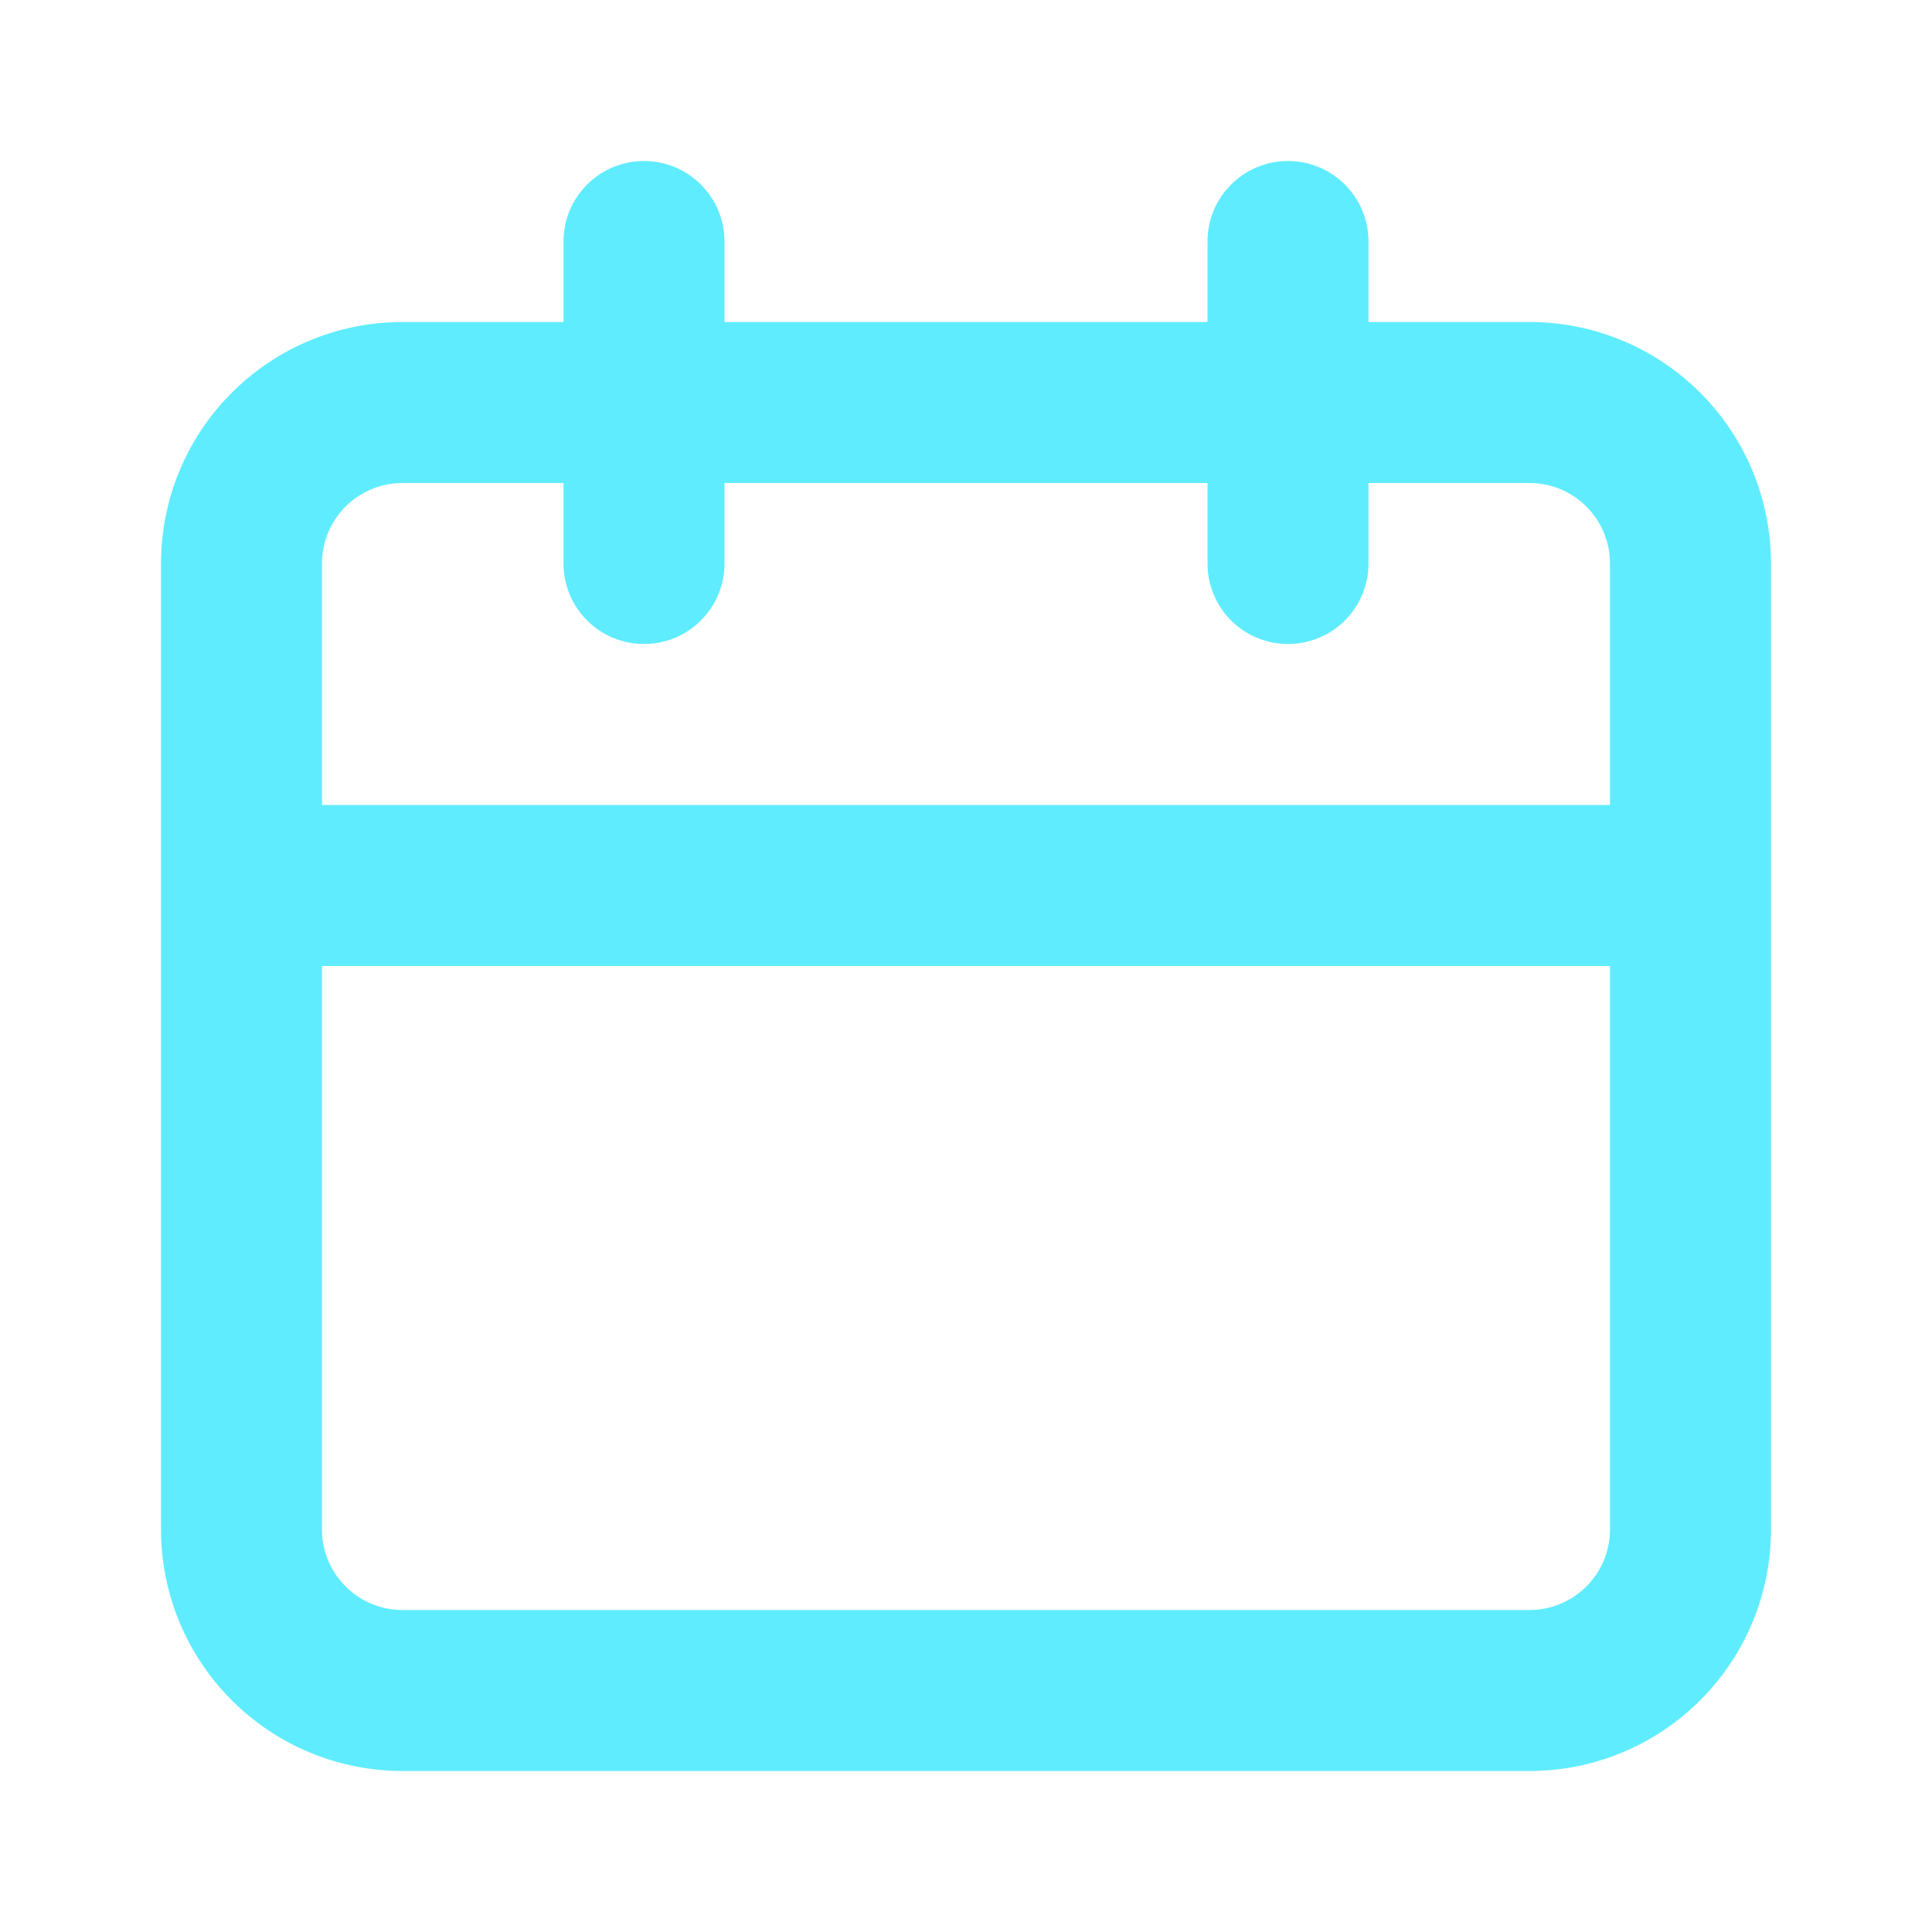
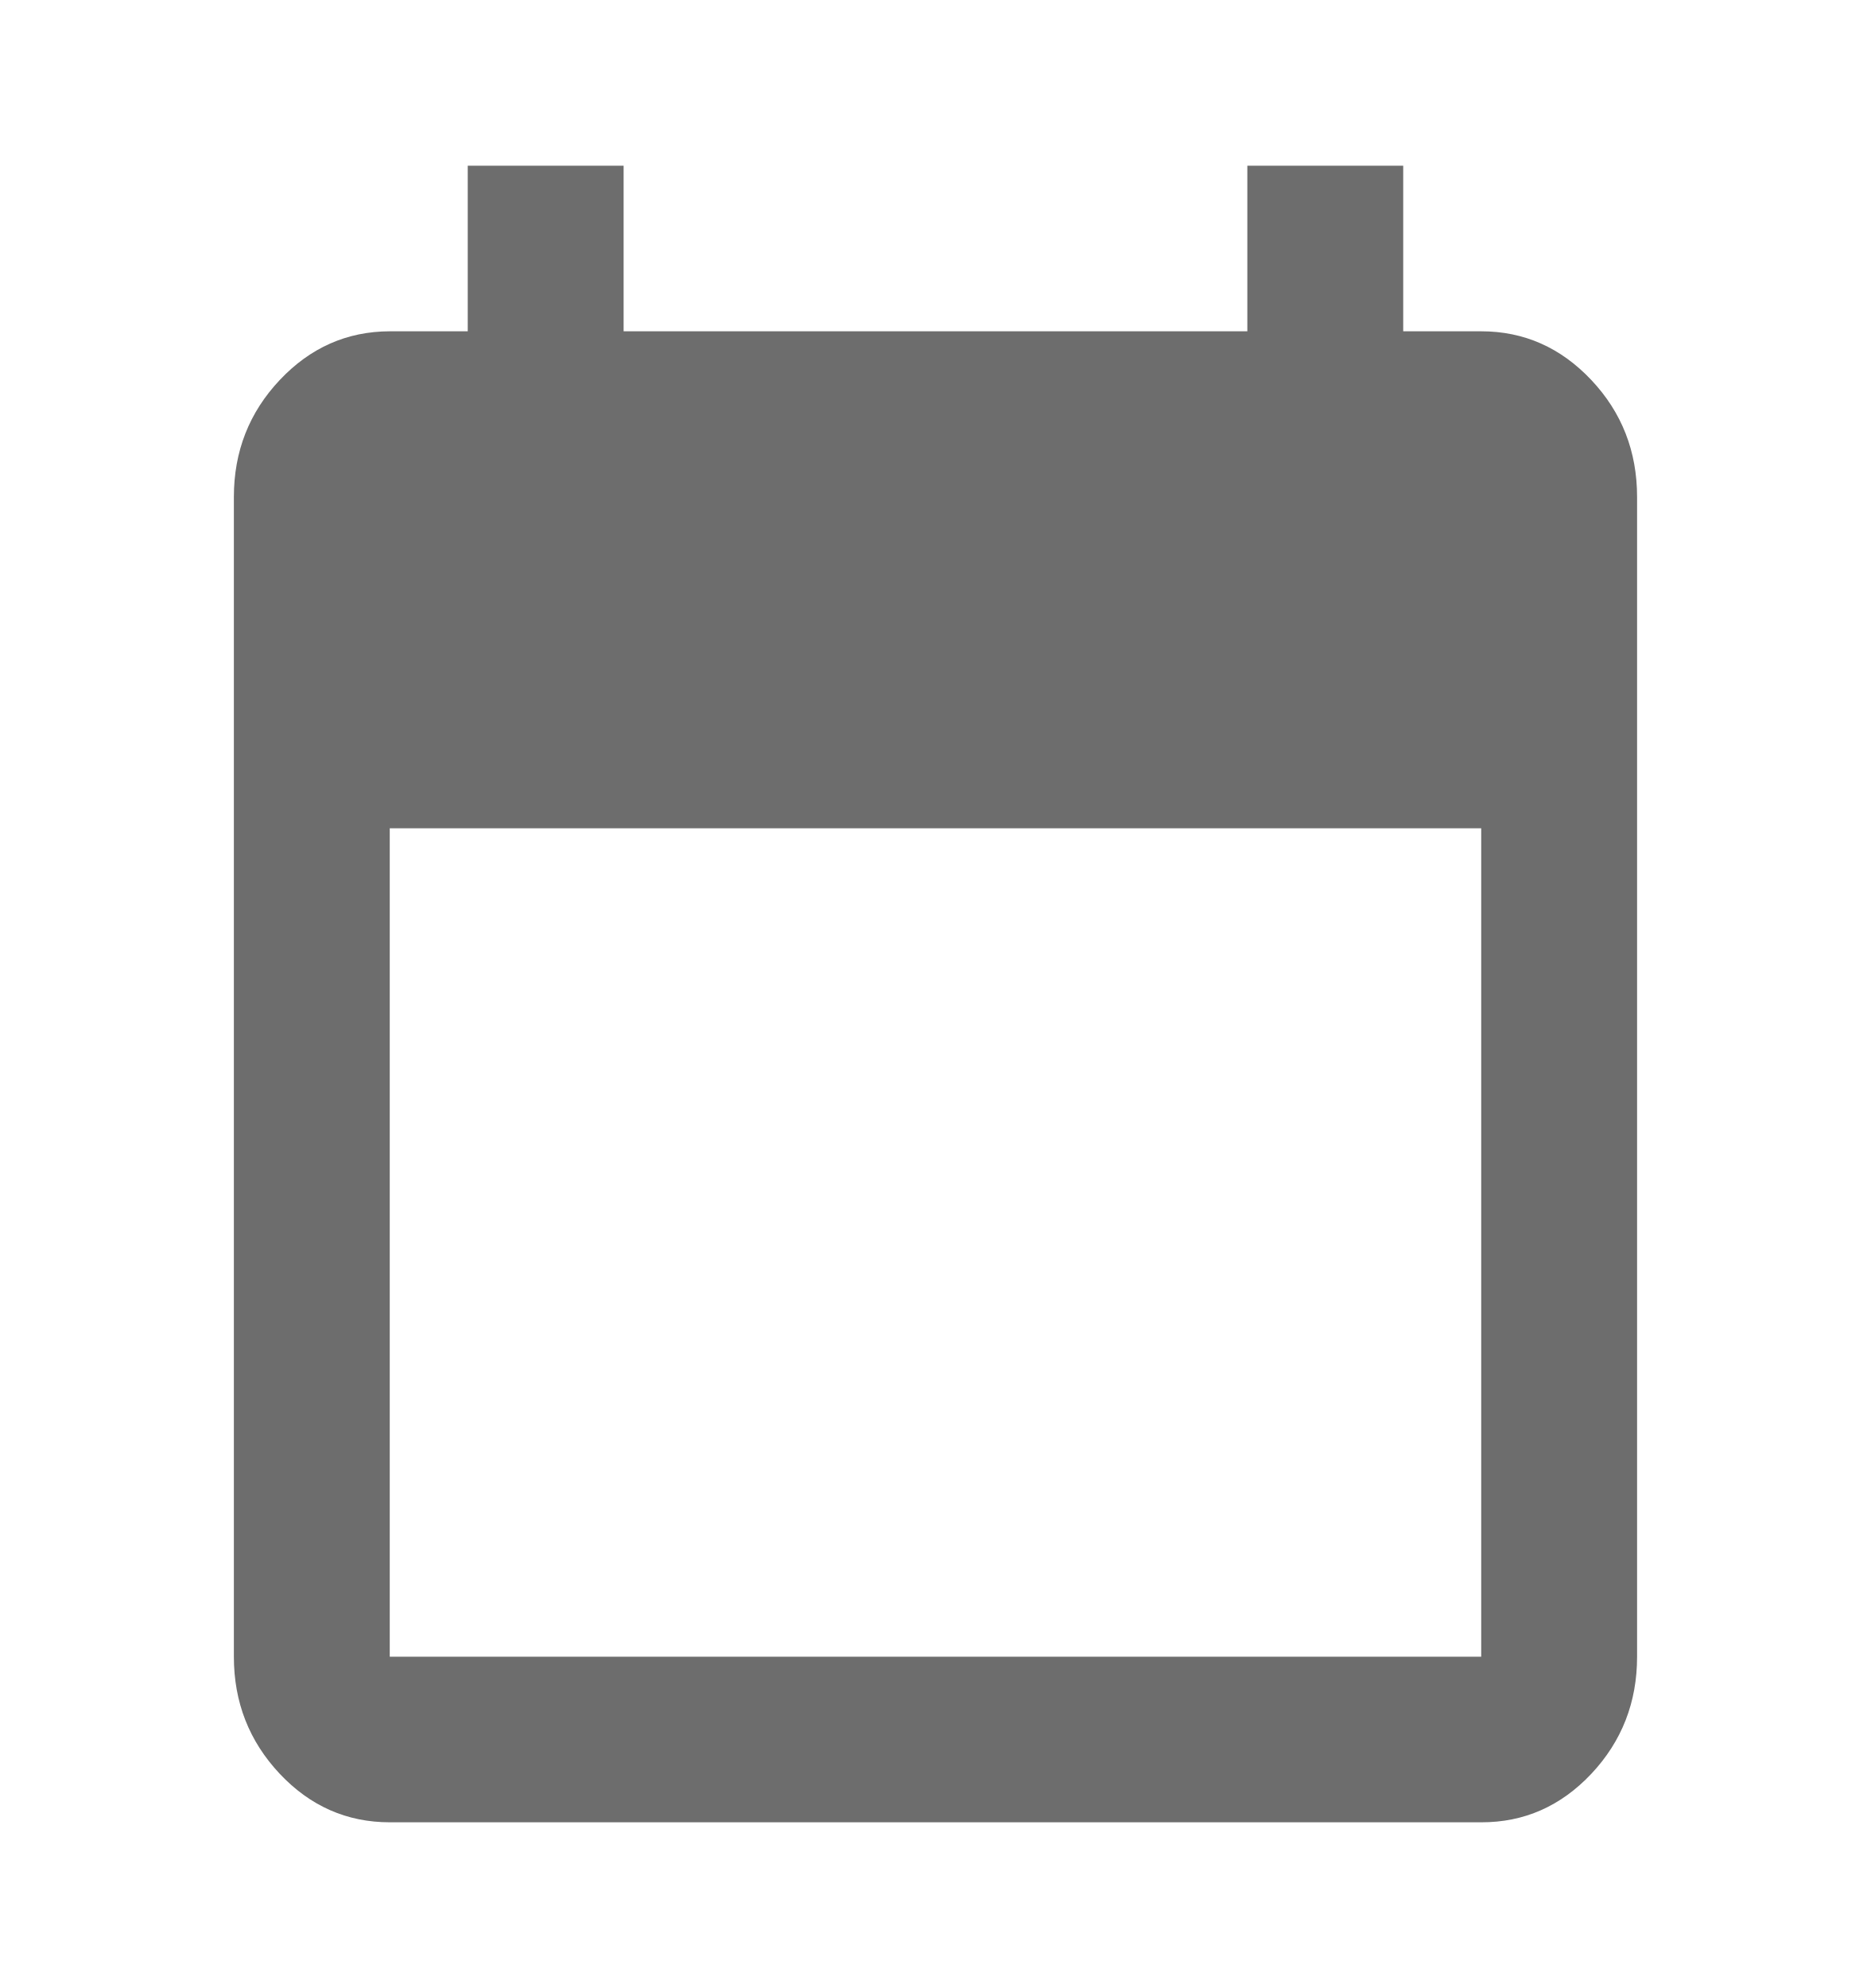
- <svg xmlns="http://www.w3.org/2000/svg" preserveAspectRatio="none" overflow="visible" style="display: block;" width="24" height="24" viewBox="0 0 24 24" fill="none">
-   <g id="uil:calender">
-     <path id="Vector" d="M19 4H17V3C17 2.735 16.895 2.48 16.707 2.293C16.52 2.105 16.265 2 16 2C15.735 2 15.48 2.105 15.293 2.293C15.105 2.48 15 2.735 15 3V4H9V3C9 2.735 8.895 2.48 8.707 2.293C8.52 2.105 8.265 2 8 2C7.735 2 7.48 2.105 7.293 2.293C7.105 2.48 7 2.735 7 3V4H5C4.204 4 3.441 4.316 2.879 4.879C2.316 5.441 2 6.204 2 7V19C2 19.796 2.316 20.559 2.879 21.121C3.441 21.684 4.204 22 5 22H19C19.796 22 20.559 21.684 21.121 21.121C21.684 20.559 22 19.796 22 19V7C22 6.204 21.684 5.441 21.121 4.879C20.559 4.316 19.796 4 19 4ZM20 19C20 19.265 19.895 19.52 19.707 19.707C19.52 19.895 19.265 20 19 20H5C4.735 20 4.48 19.895 4.293 19.707C4.105 19.52 4 19.265 4 19V12H20V19ZM20 10H4V7C4 6.735 4.105 6.48 4.293 6.293C4.48 6.105 4.735 6 5 6H7V7C7 7.265 7.105 7.52 7.293 7.707C7.48 7.895 7.735 8 8 8C8.265 8 8.52 7.895 8.707 7.707C8.895 7.52 9 7.265 9 7V6H15V7C15 7.265 15.105 7.52 15.293 7.707C15.48 7.895 15.735 8 16 8C16.265 8 16.52 7.895 16.707 7.707C16.895 7.52 17 7.265 17 7V6H19C19.265 6 19.52 6.105 19.707 6.293C19.895 6.48 20 6.735 20 7V10Z" fill="#1CE5FF" fill-opacity="0.7" />
+ <svg xmlns="http://www.w3.org/2000/svg" preserveAspectRatio="none" overflow="visible" style="display: block;" width="16" height="17" viewBox="0 0 16 17" fill="none">
+   <g id="Frame">
+     <path id="Vector" d="M3.333 15.583C2.967 15.583 2.653 15.445 2.392 15.168C2.131 14.89 2 14.557 2 14.167V4.25C2 3.86 2.131 3.527 2.392 3.25C2.653 2.973 2.967 2.834 3.333 2.833H4V1.417H5.333V2.833H10.667V1.417H12V2.833H12.667C13.033 2.833 13.347 2.972 13.609 3.25C13.87 3.527 14 3.861 14 4.25V14.167C14 14.556 13.87 14.89 13.609 15.168C13.348 15.445 13.034 15.584 12.667 15.583H3.333ZM3.333 14.167H12.667V7.083H3.333V14.167Z" fill="#6D6D6D" />
  </g>
</svg>
